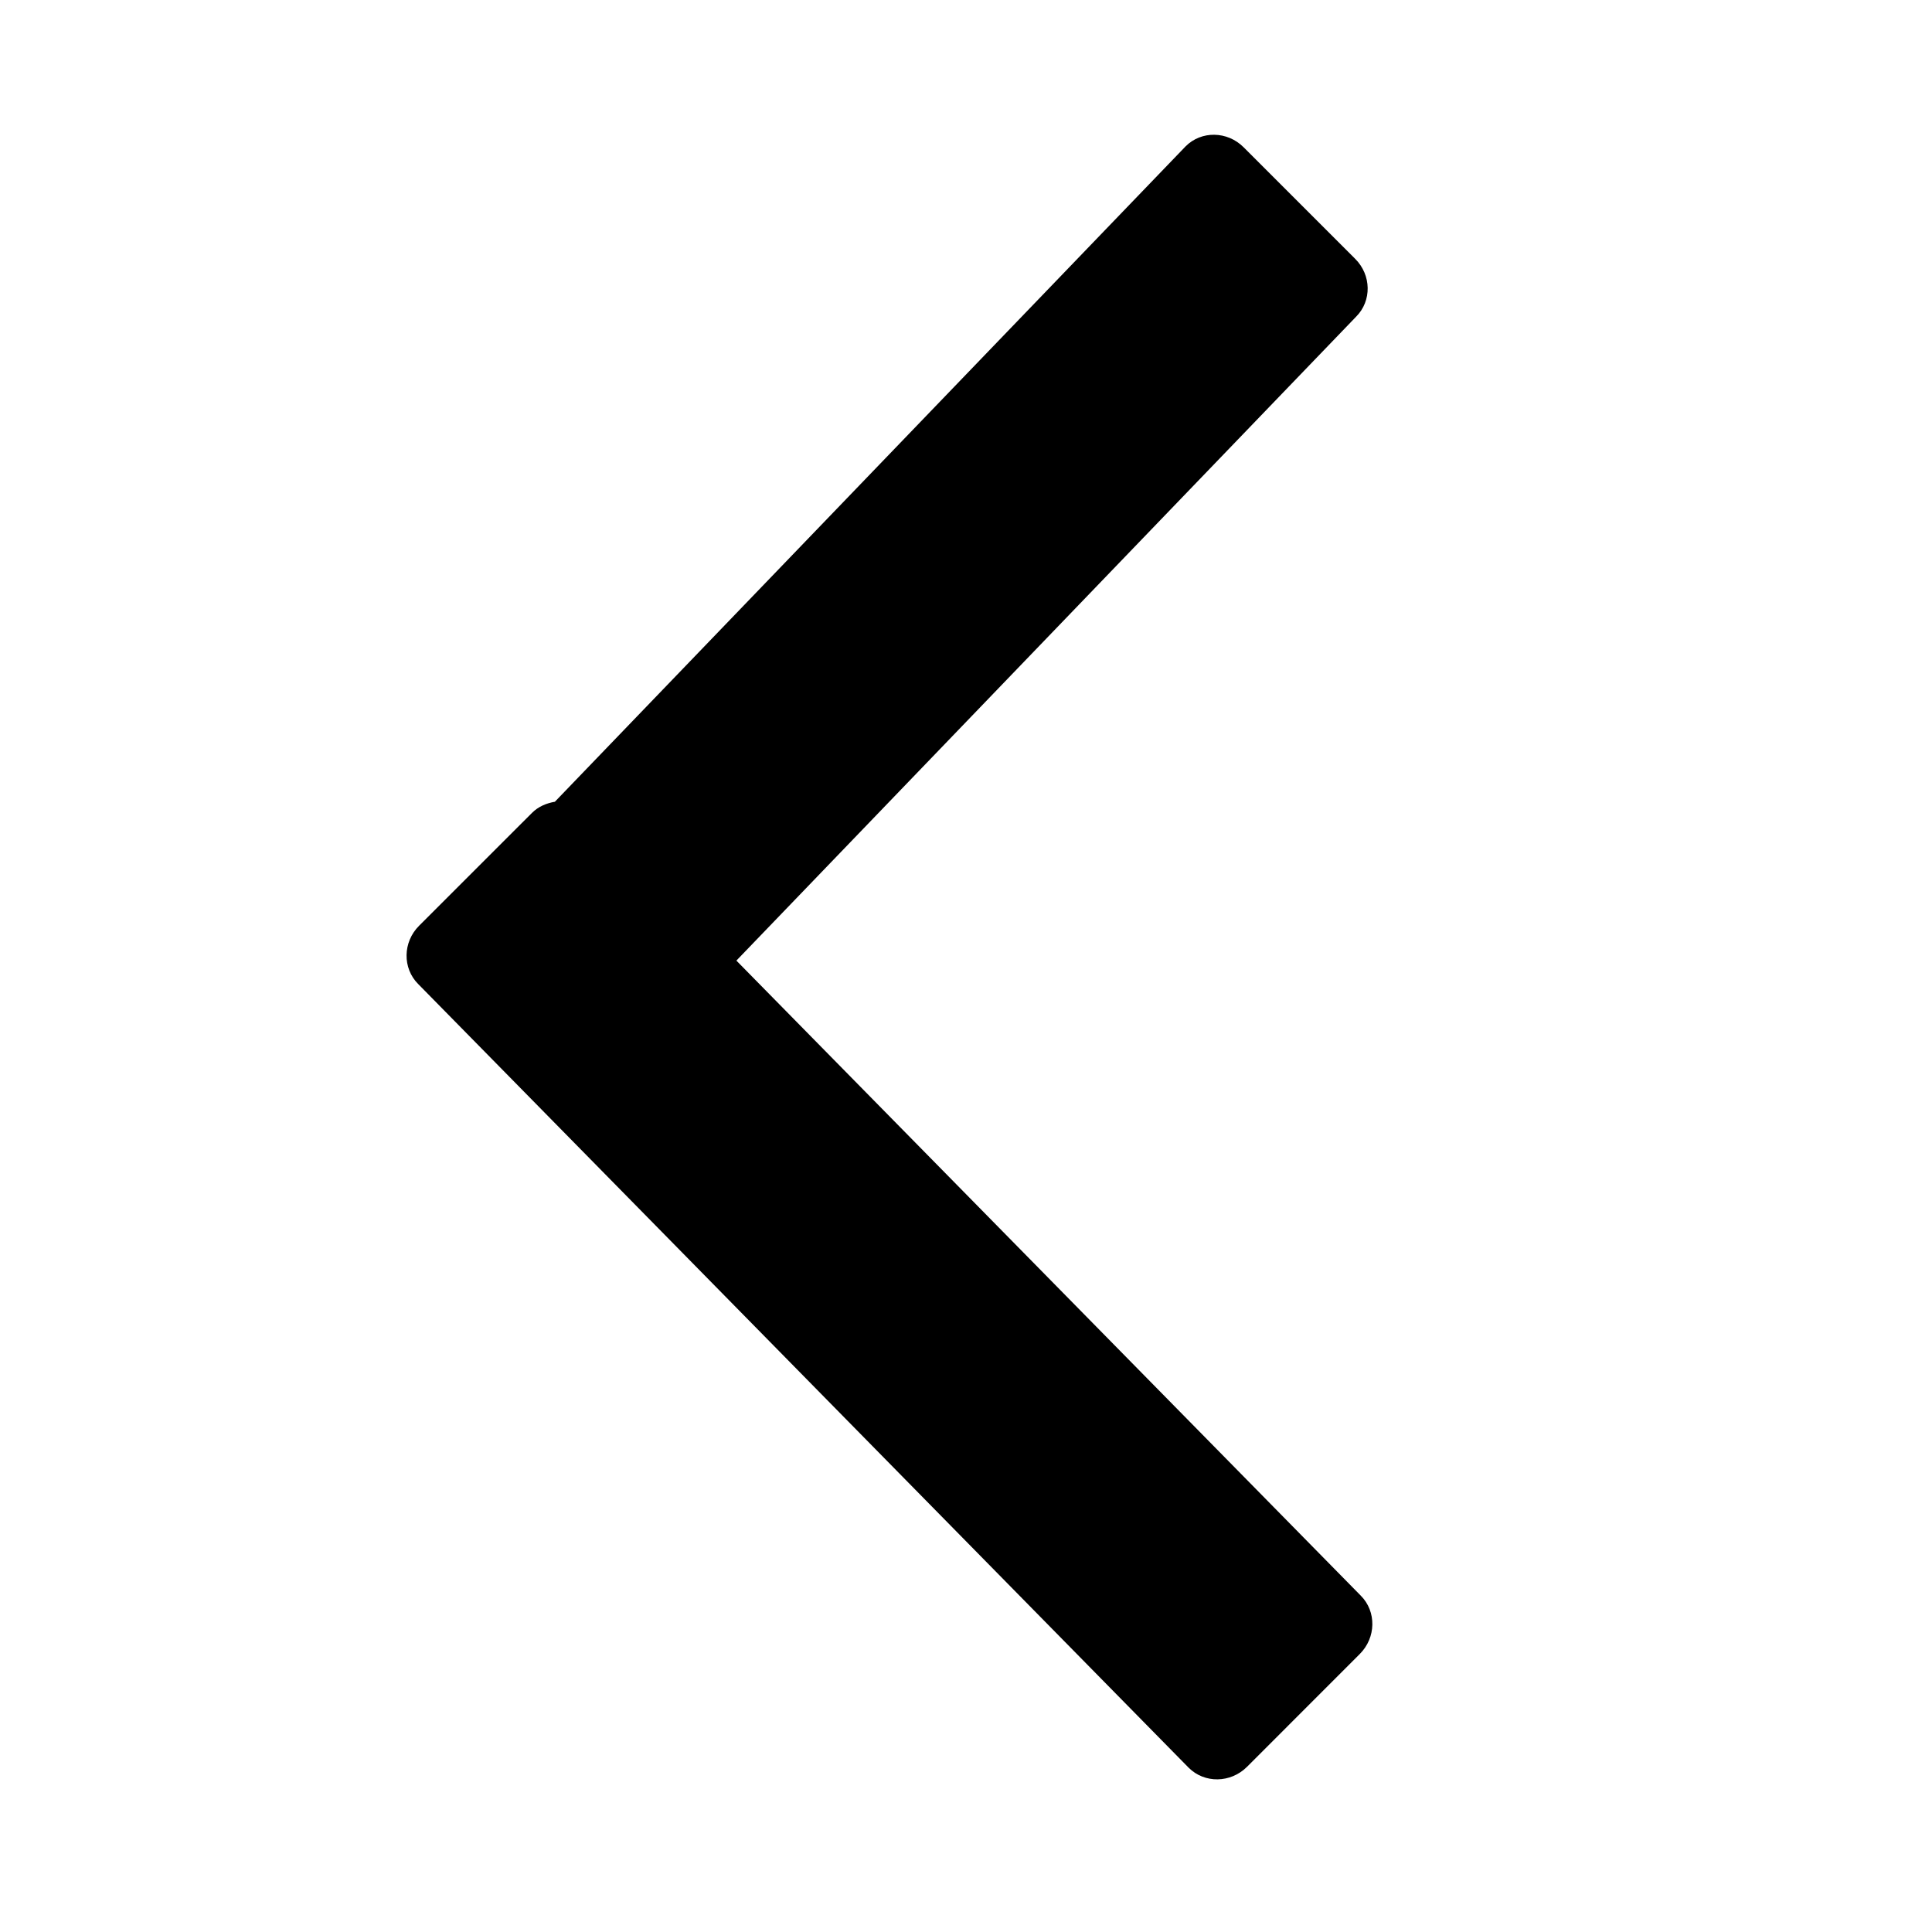
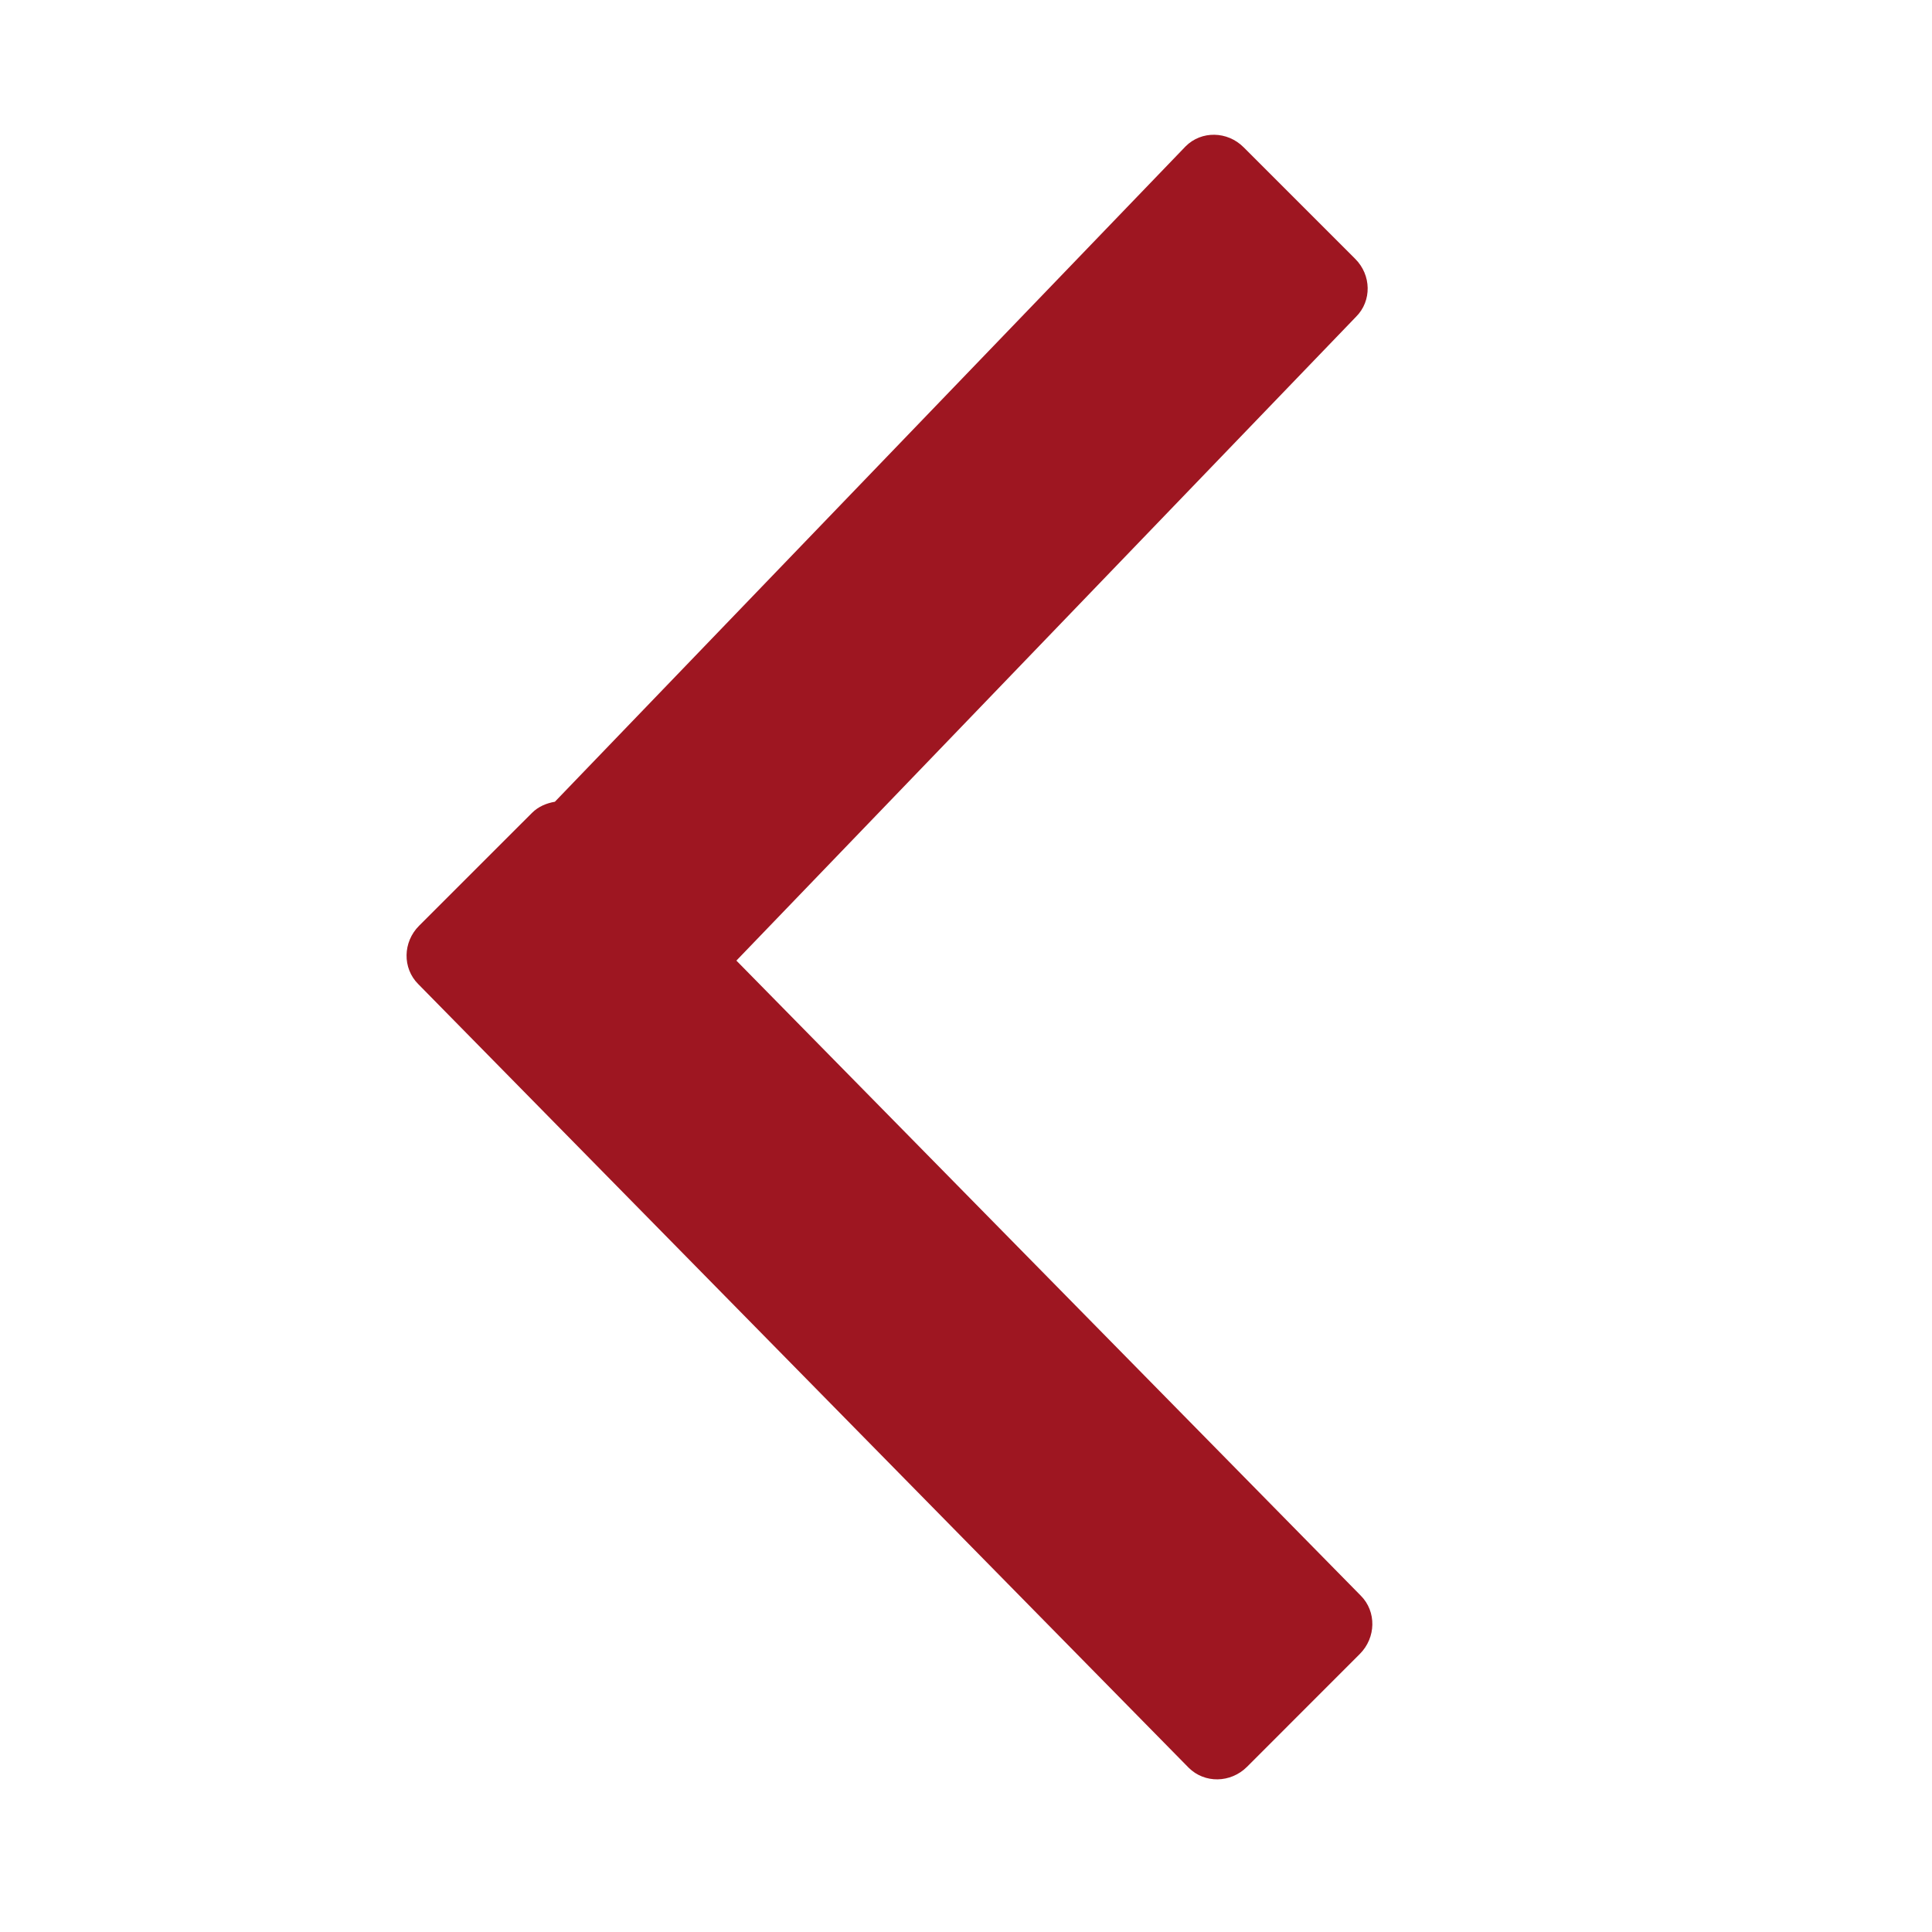
- <svg xmlns="http://www.w3.org/2000/svg" t="1598409438247" class="icon" viewBox="0 0 1024 1024" version="1.1" p-id="2125" width="64" height="64">
-   <defs>
-     <style type="text/css" />
-   </defs>
-   <path d="M721.226 845.716l-330.925-336.576 328.476-341.301c8.349-8.349 8.124-22.074-0.5-30.65l-59.175-59.175c-8.6-8.574-22.325-8.825-30.675-0.474l-334.326 347.4c-4.425 0.775-8.751 2.499-12.174 5.95l-59.775 59.75c-8.7 8.675-8.9 22.524-0.5 30.925l408.351 415.35c8.425 8.425 22.275 8.2 30.95-0.474l59.775-59.8c8.65-8.65 8.9-22.524 0.5-30.925z" p-id="2126" />
+ <svg xmlns="http://www.w3.org/2000/svg" viewBox="0 0 1024 1024" width="64" height="64">
+   <path d="M721.226 845.716l-330.925-336.576 328.476-341.301c8.349-8.349 8.124-22.074-0.5-30.65l-59.175-59.175c-8.6-8.574-22.325-8.825-30.675-0.474l-334.326 347.4c-4.425 0.775-8.751 2.499-12.174 5.95l-59.775 59.75c-8.7 8.675-8.9 22.524-0.5 30.925l408.351 415.35c8.425 8.425 22.275 8.2 30.95-0.474l59.775-59.8c8.65-8.65 8.9-22.524 0.5-30.925z" fill="#9e1621">
+ </path>
</svg>
